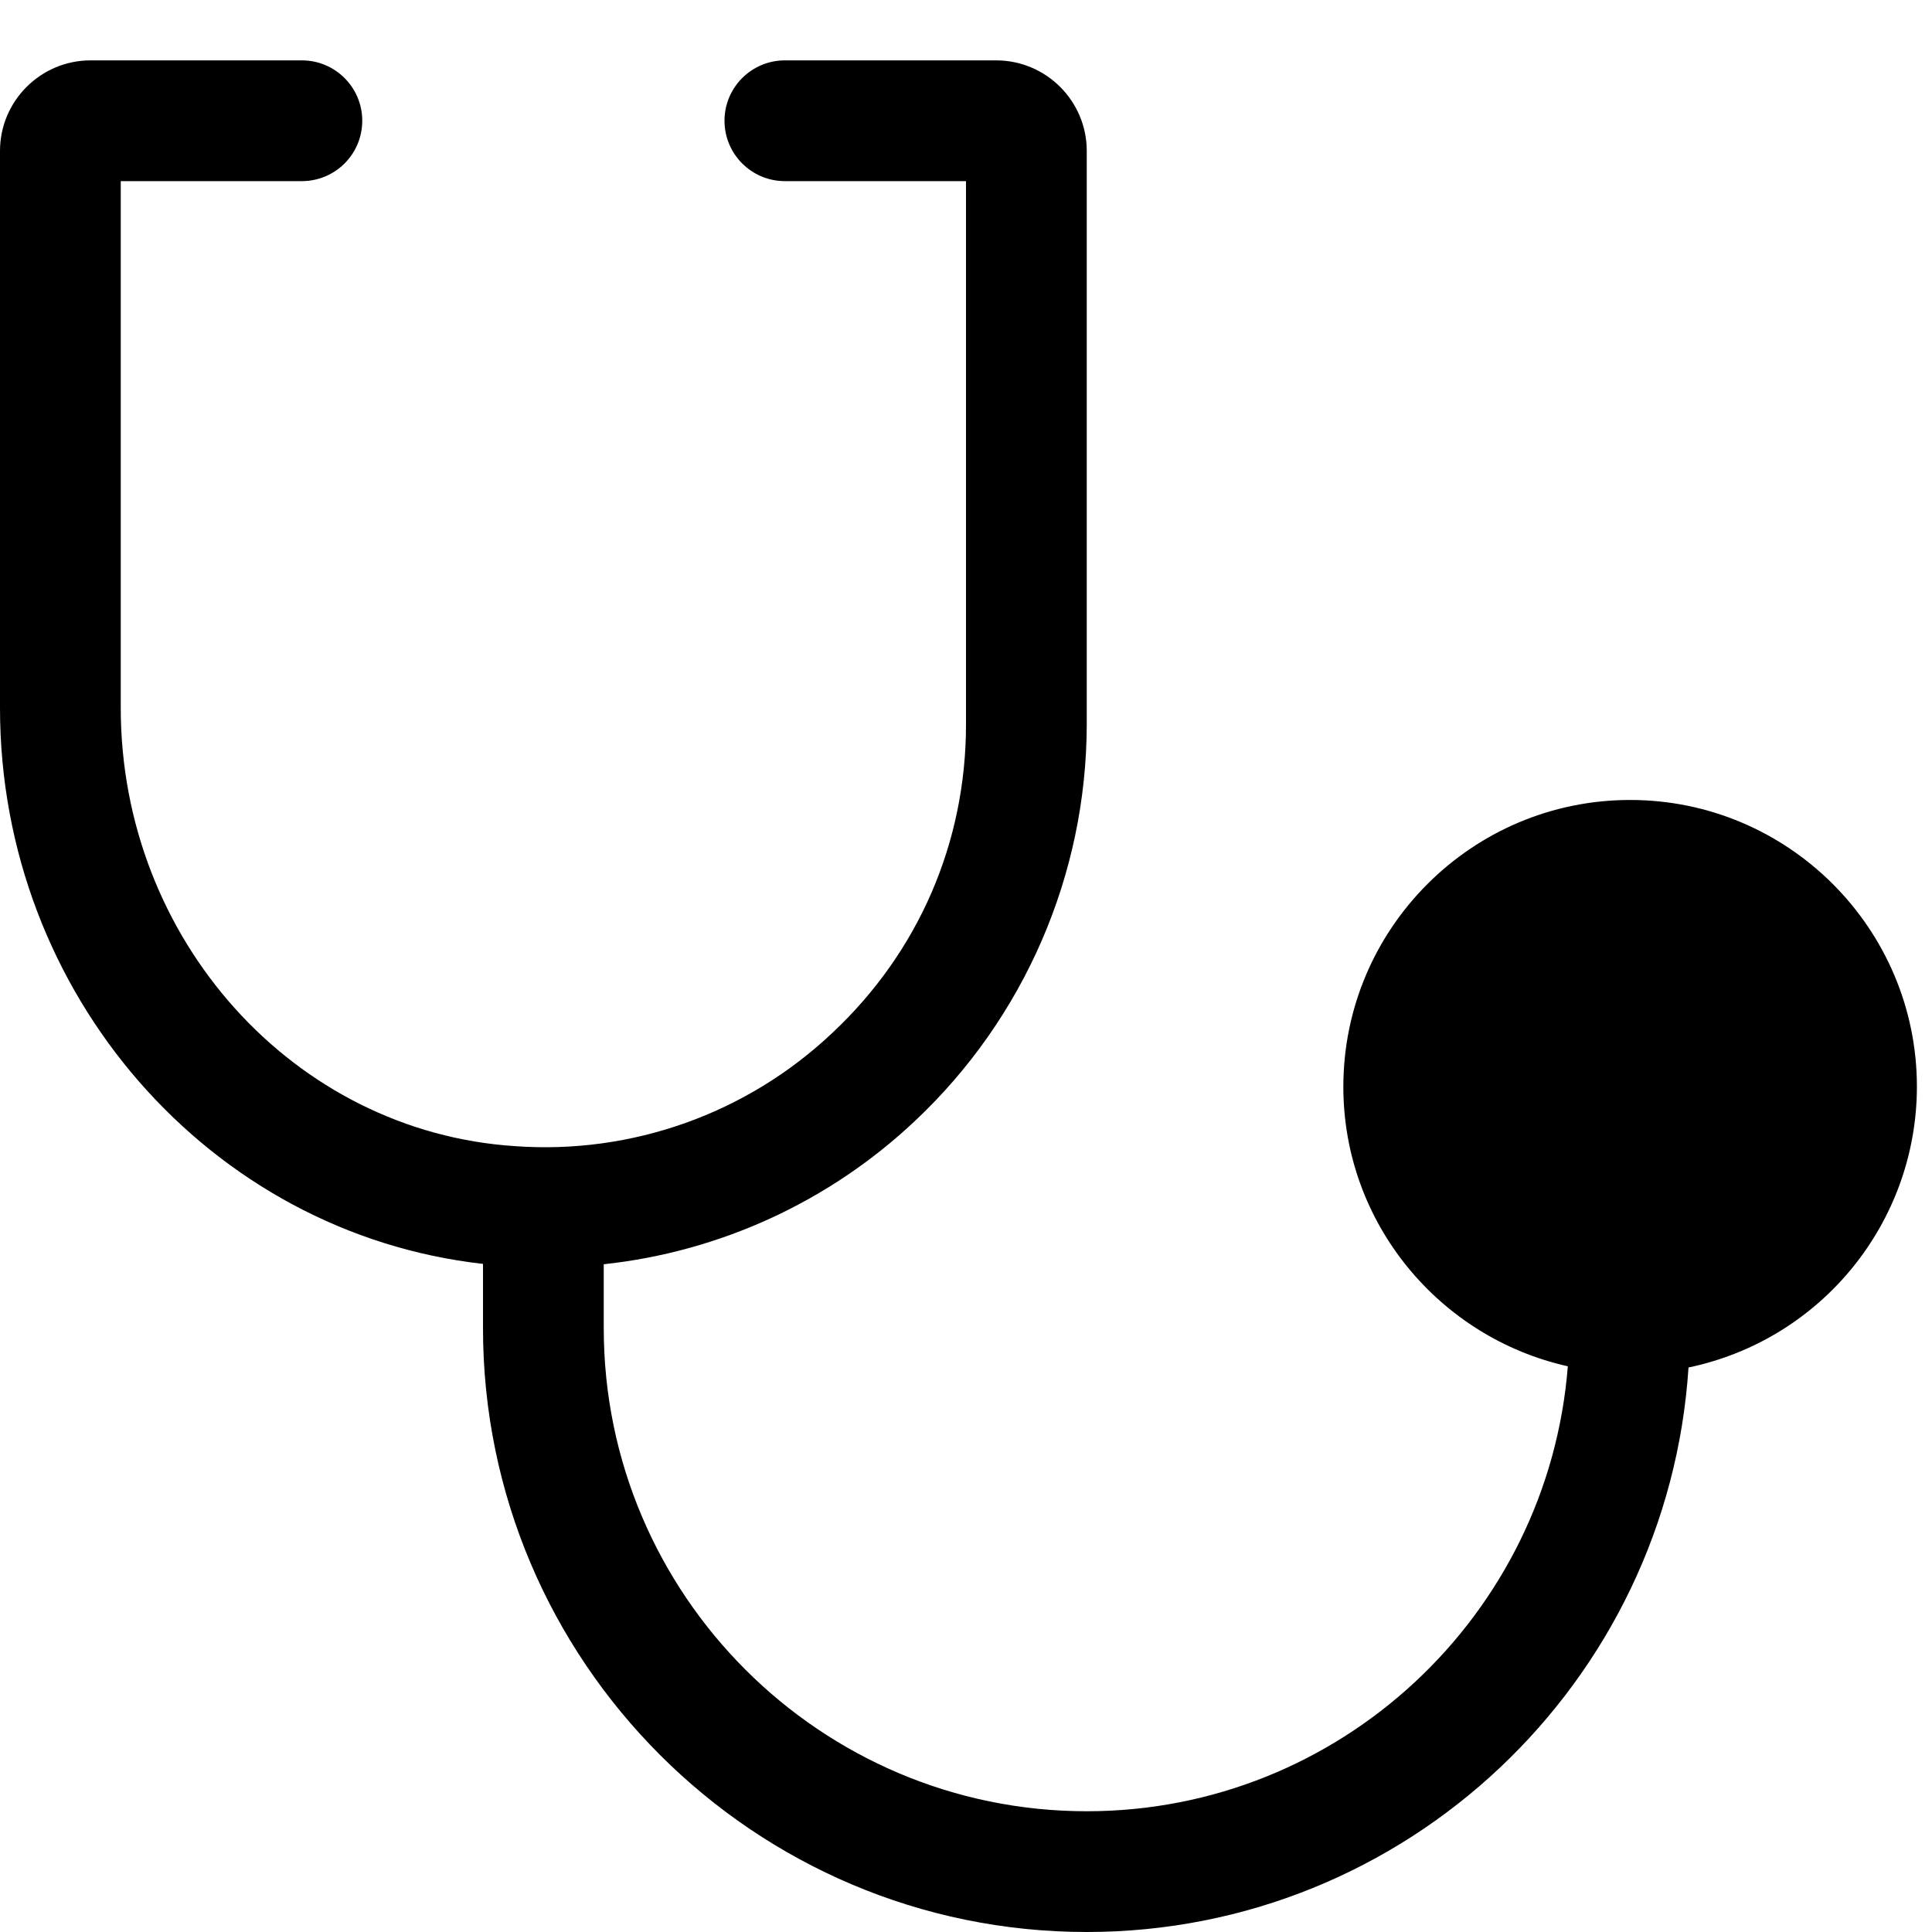
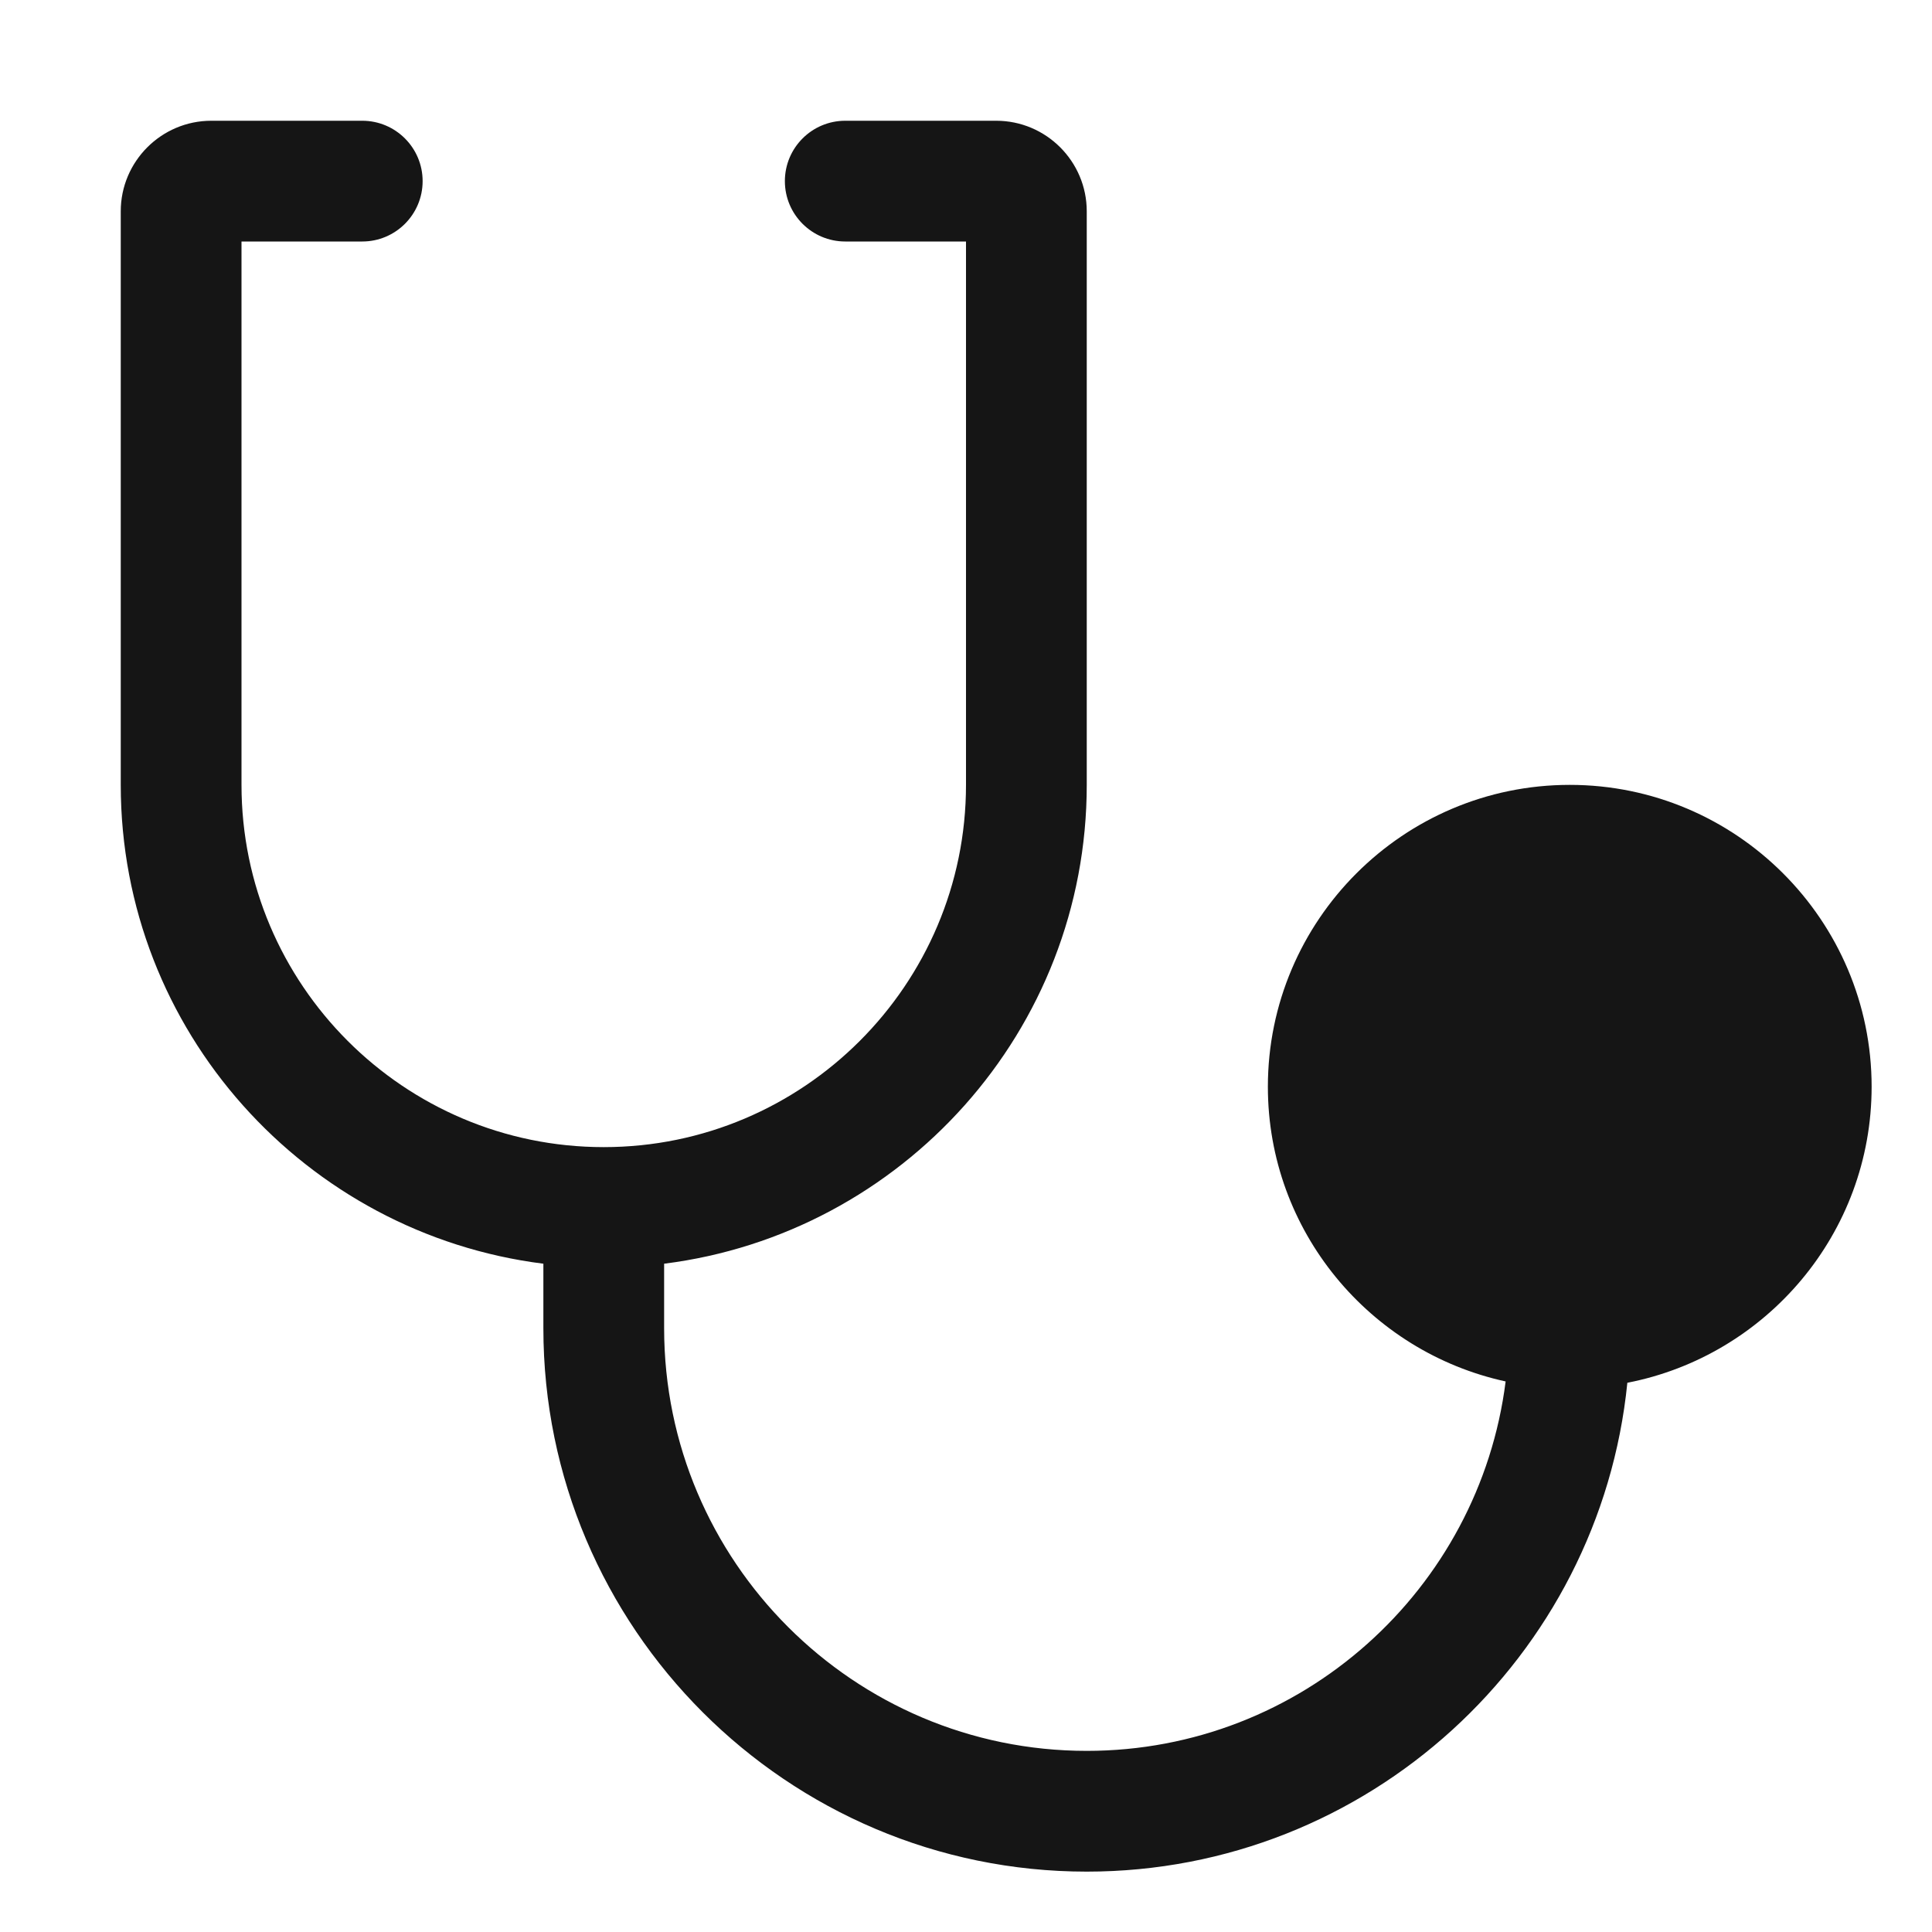
- <svg xmlns="http://www.w3.org/2000/svg" viewBox="0 0 32 32">
-   <path d="M31.75 18c0-2.62-2.13-4.75-4.75-4.75s-4.75 2.13-4.75 4.75c0 2.264 1.595 4.156 3.718 4.63C25.645 26.747 22.198 30 18 30c-4.411 0-8-3.589-8-8v-1.06a8.9 8.9 0 0 0 5.154-2.373A9.032 9.032 0 0 0 18 12V2.5c0-.827-.673-1.5-1.5-1.5H13a1 1 0 1 0 0 2h3v9c0 1.956-.786 3.77-2.214 5.108a6.923 6.923 0 0 1-5.254 1.876C4.869 18.747 2 15.56 2 11.726V3h3a1 1 0 1 0 0-2H1.5C.673 1 0 1.673 0 2.5v9.226c0 4.743 3.484 8.702 8 9.208V22c0 5.514 4.486 10 10 10 5.295 0 9.63-4.14 9.967-9.35A4.757 4.757 0 0 0 31.75 18Z" />
+ <svg xmlns="http://www.w3.org/2000/svg" width="32" height="32" viewBox="0 0 32 32">
+   <defs>
+     <style>.uuid-8215d7c6-d255-4df8-a22c-208caf566637{fill:none;}.uuid-83788d64-ea64-47dd-bc28-6ae6e30245d8{fill:#151515;}</style>
+   </defs>
+   <g id="uuid-6a7c0f62-5e5a-43be-b709-6b039b5cafa8">
+     <rect class="uuid-8215d7c6-d255-4df8-a22c-208caf566637" width="32" height="32" />
+   </g>
+   <g id="uuid-d544bb46-f517-458a-b1d6-1a0cad7588a9">
+     <path class="uuid-83788d64-ea64-47dd-bc28-6ae6e30245d8" d="M31,18c0-2.757-2.243-5-5-5s-5,2.243-5,5c0,2.392,1.691,4.392,3.938,4.881-.435,3.445-3.377,6.119-6.938,6.119-3.86,0-7-3.14-7-7v-1.069c3.94-.495,7-3.859,7-7.931V3.5c0-.827-.673-1.5-1.5-1.5h-2.5c-.552,0-1,.448-1,1s.448,1,1,1h2v9c0,3.309-2.691,6-6,6s-6-2.691-6-6V4h2c.552,0,1-.448,1-1s-.448-1-1-1h-2.5c-.827,0-1.5.673-1.5,1.5v9.5c0,4.072,3.06,7.436,7,7.931v1.069c0,4.962,4.038,9,9,9,4.657,0,8.499-3.557,8.954-8.097,2.301-.447,4.046-2.473,4.046-4.904Z" />
+   </g>
</svg>
